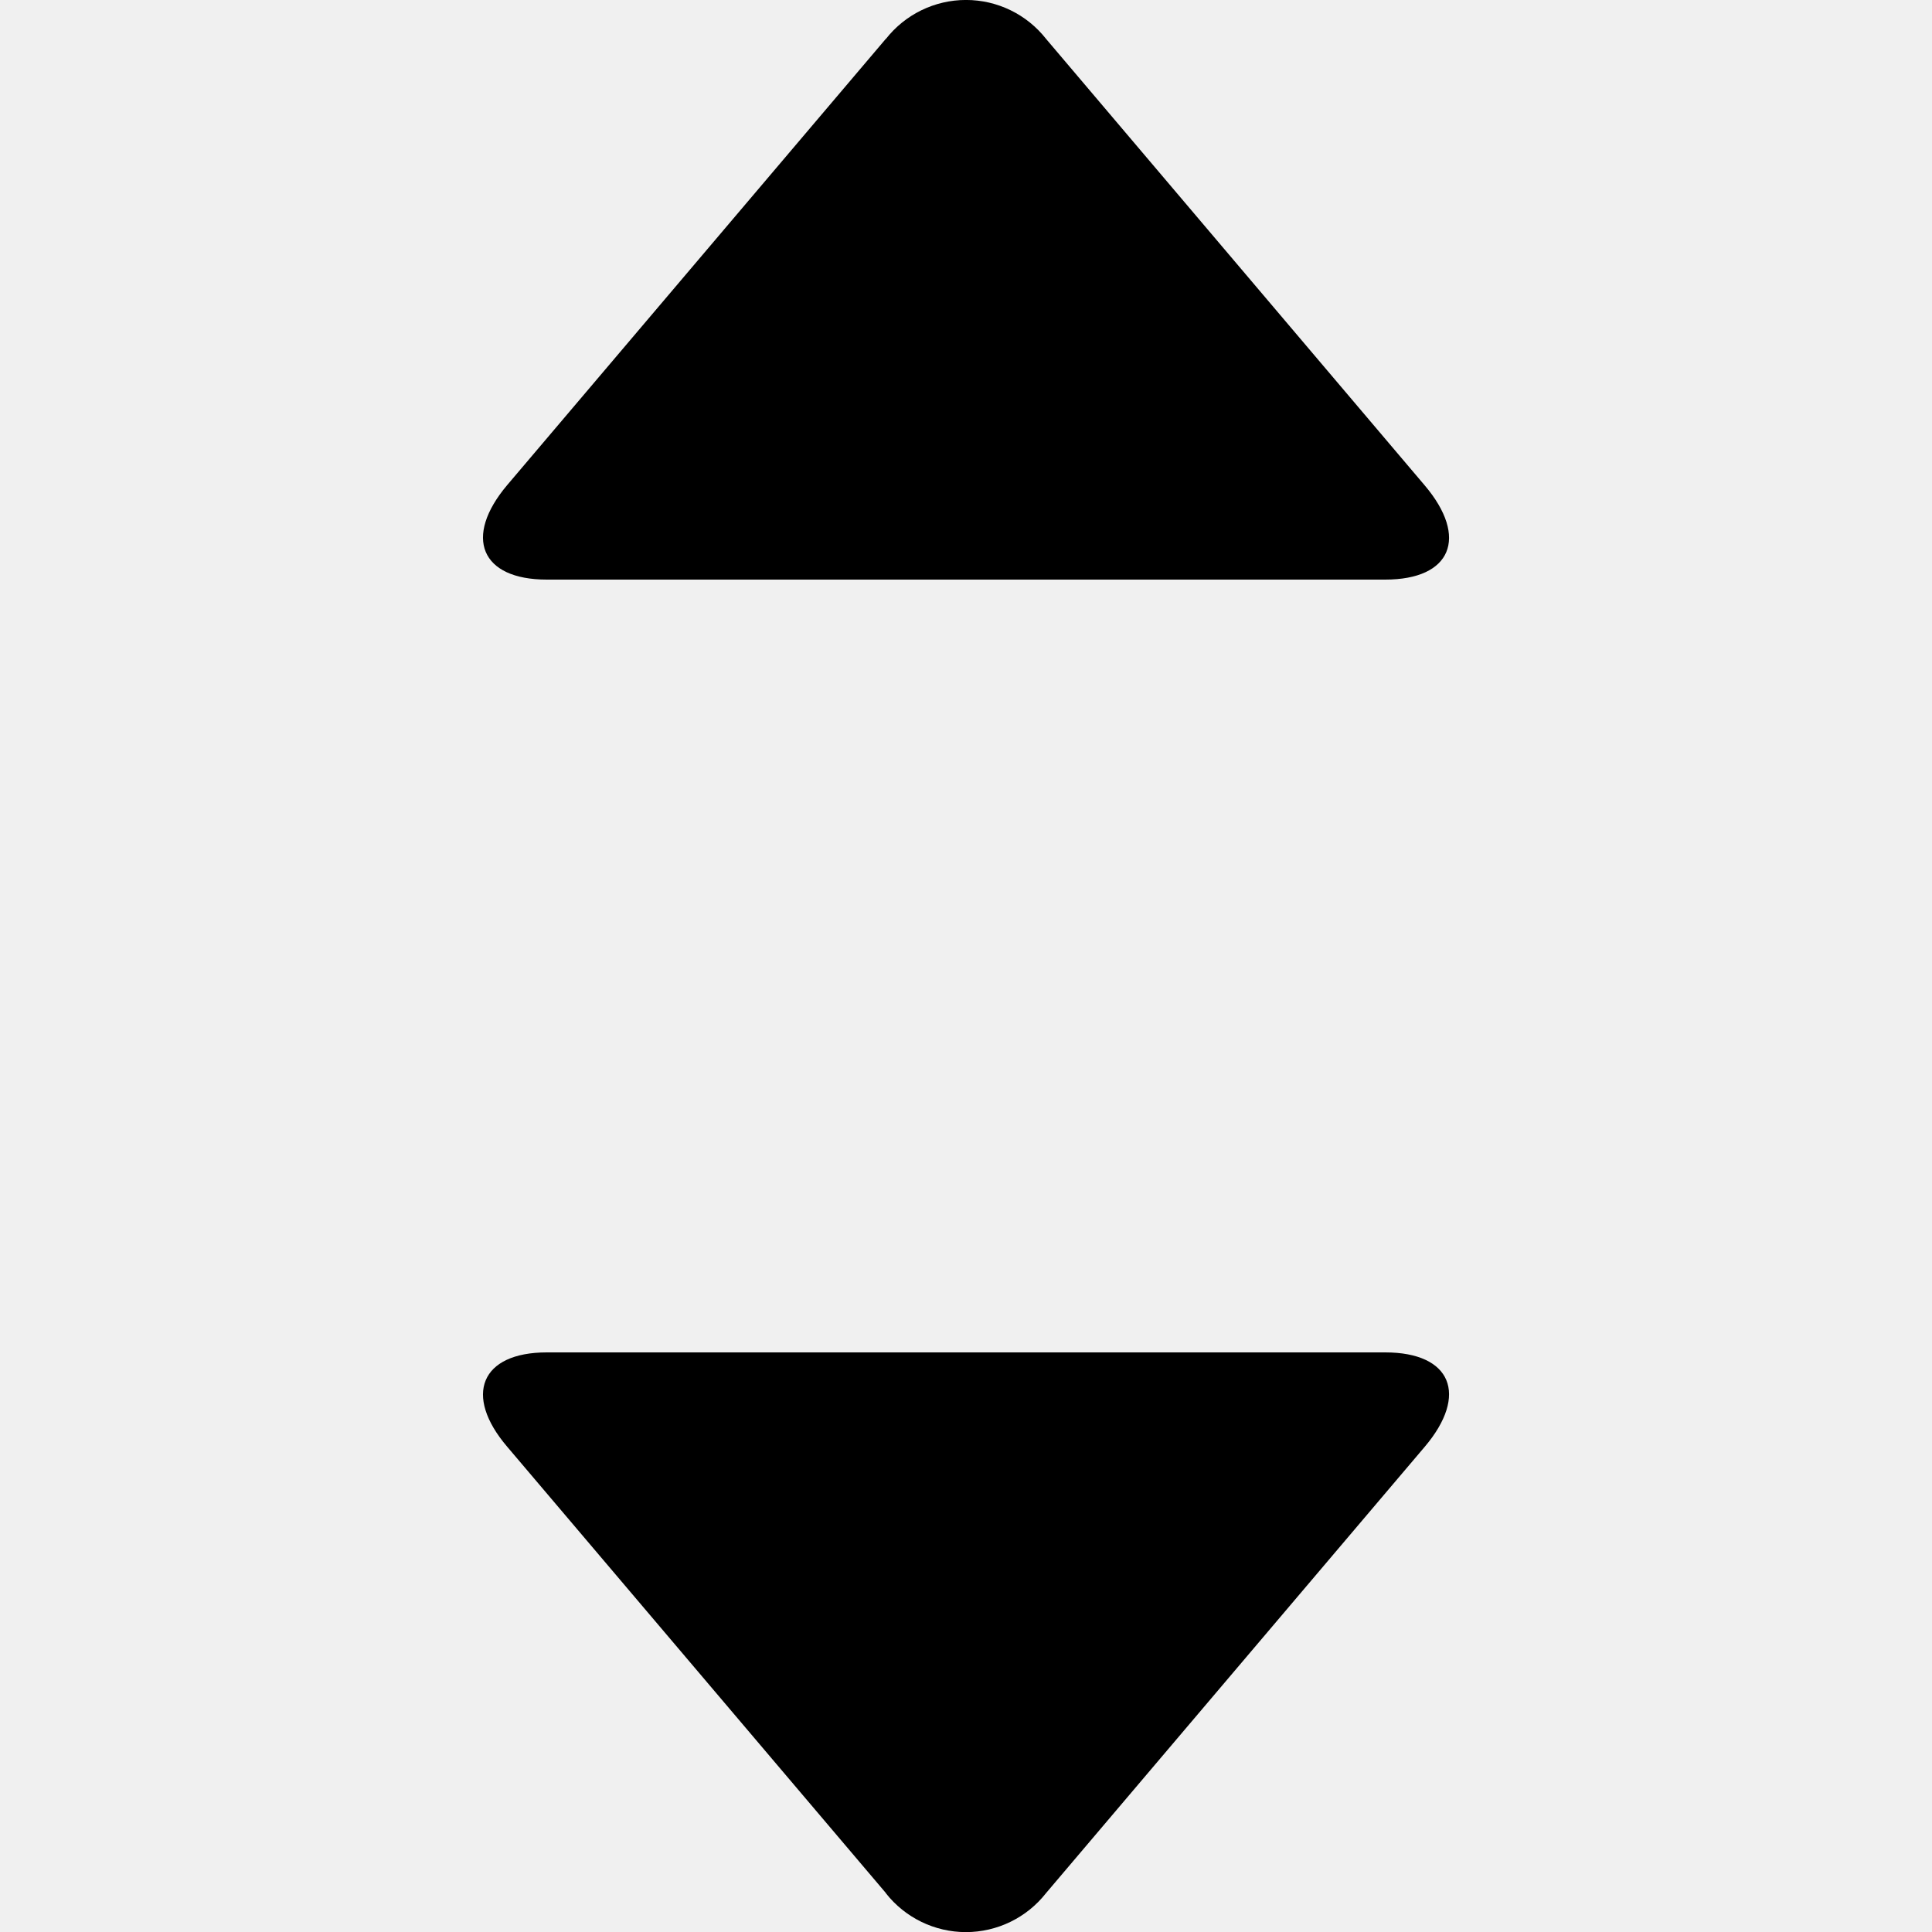
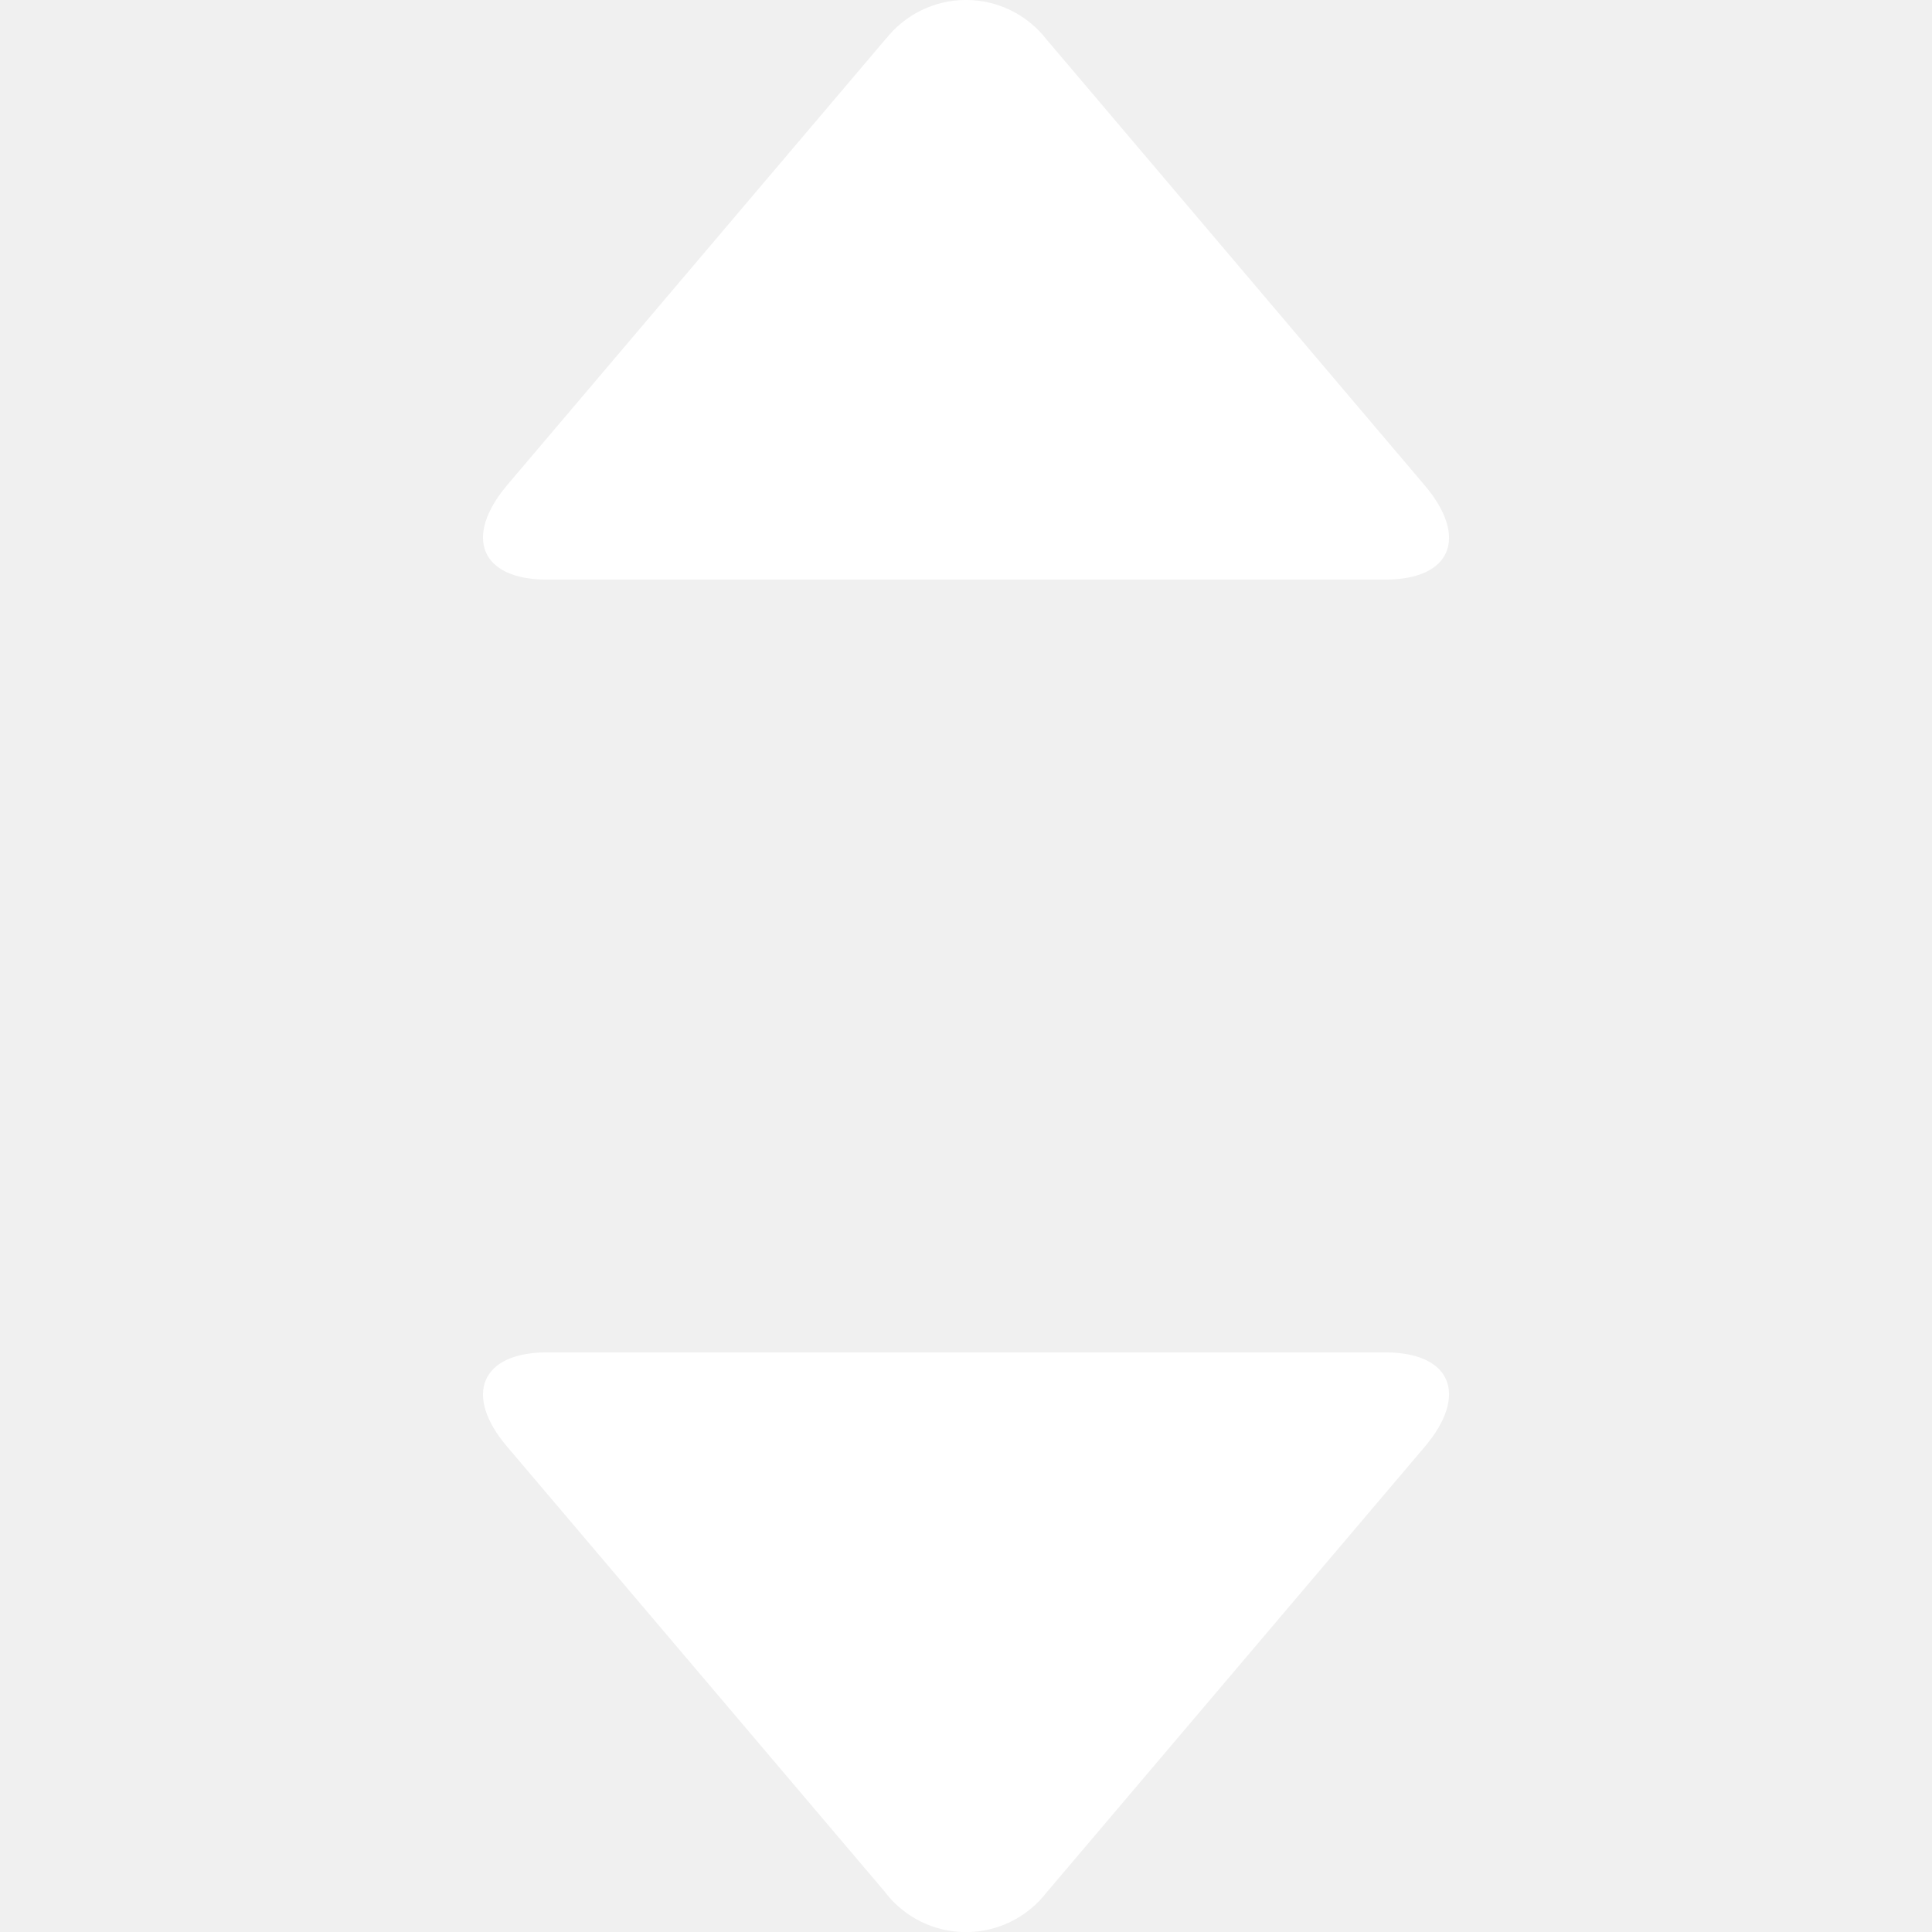
<svg xmlns="http://www.w3.org/2000/svg" width="10" height="10" viewBox="0 0 10 10">
  <g fill="none" fill-rule="evenodd">
    <path fill="none" d="M0 0h10v10H0z" />
-     <path fill="#000" d="M4.585 9.798l-1.96-2.31C2.398 7.222 2.488 7 2.83 7H7.17c.342 0 .433.219.204.489l-1.96 2.31a.527.527 0 0 1-.829 0zm0-9.596a.527.527 0 0 1 .83 0l1.959 2.31c.229.27.138.488-.204.488H2.83c-.342 0-.432-.22-.205-.489l1.96-2.31z" />
+     <path fill="#fff" d="M4.585 9.798l-1.96-2.31C2.398 7.222 2.488 7 2.83 7H7.17c.342 0 .433.219.204.489l-1.96 2.31a.527.527 0 0 1-.829 0zm0-9.596a.527.527 0 0 1 .83 0l1.959 2.31c.229.27.138.488-.204.488H2.83c-.342 0-.432-.22-.205-.489l1.96-2.31z" />
  </g>
</svg>
